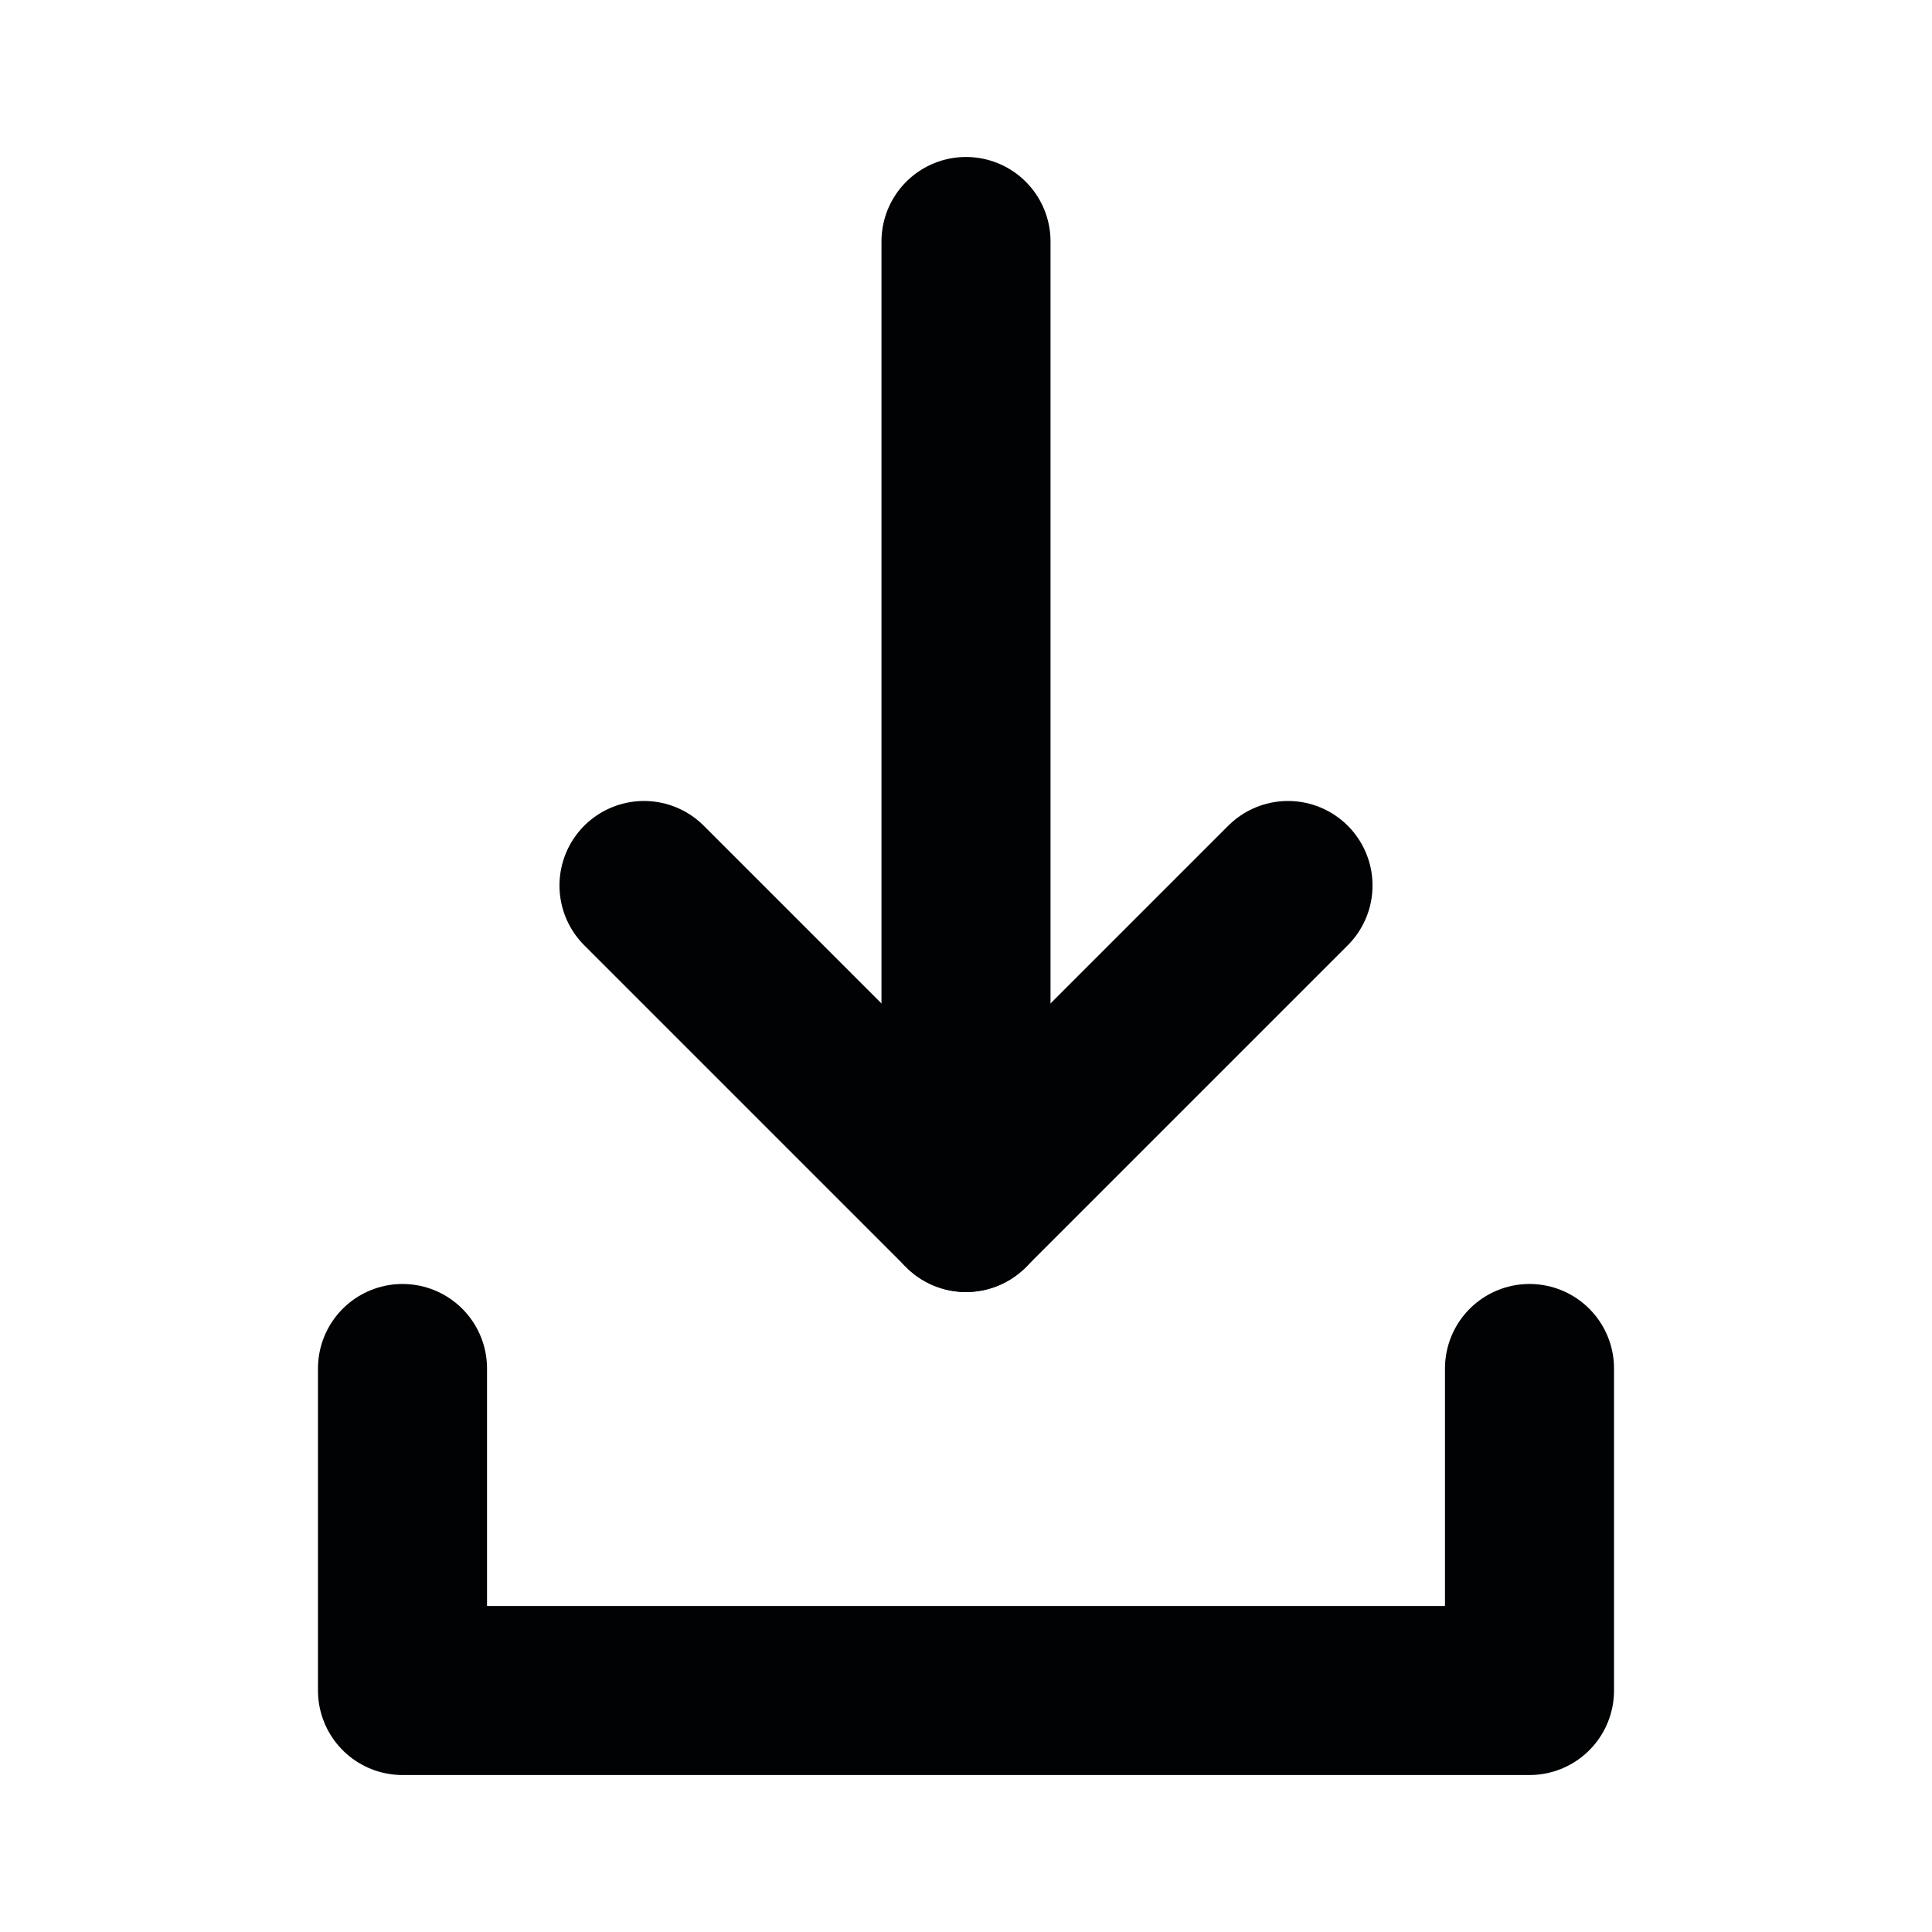
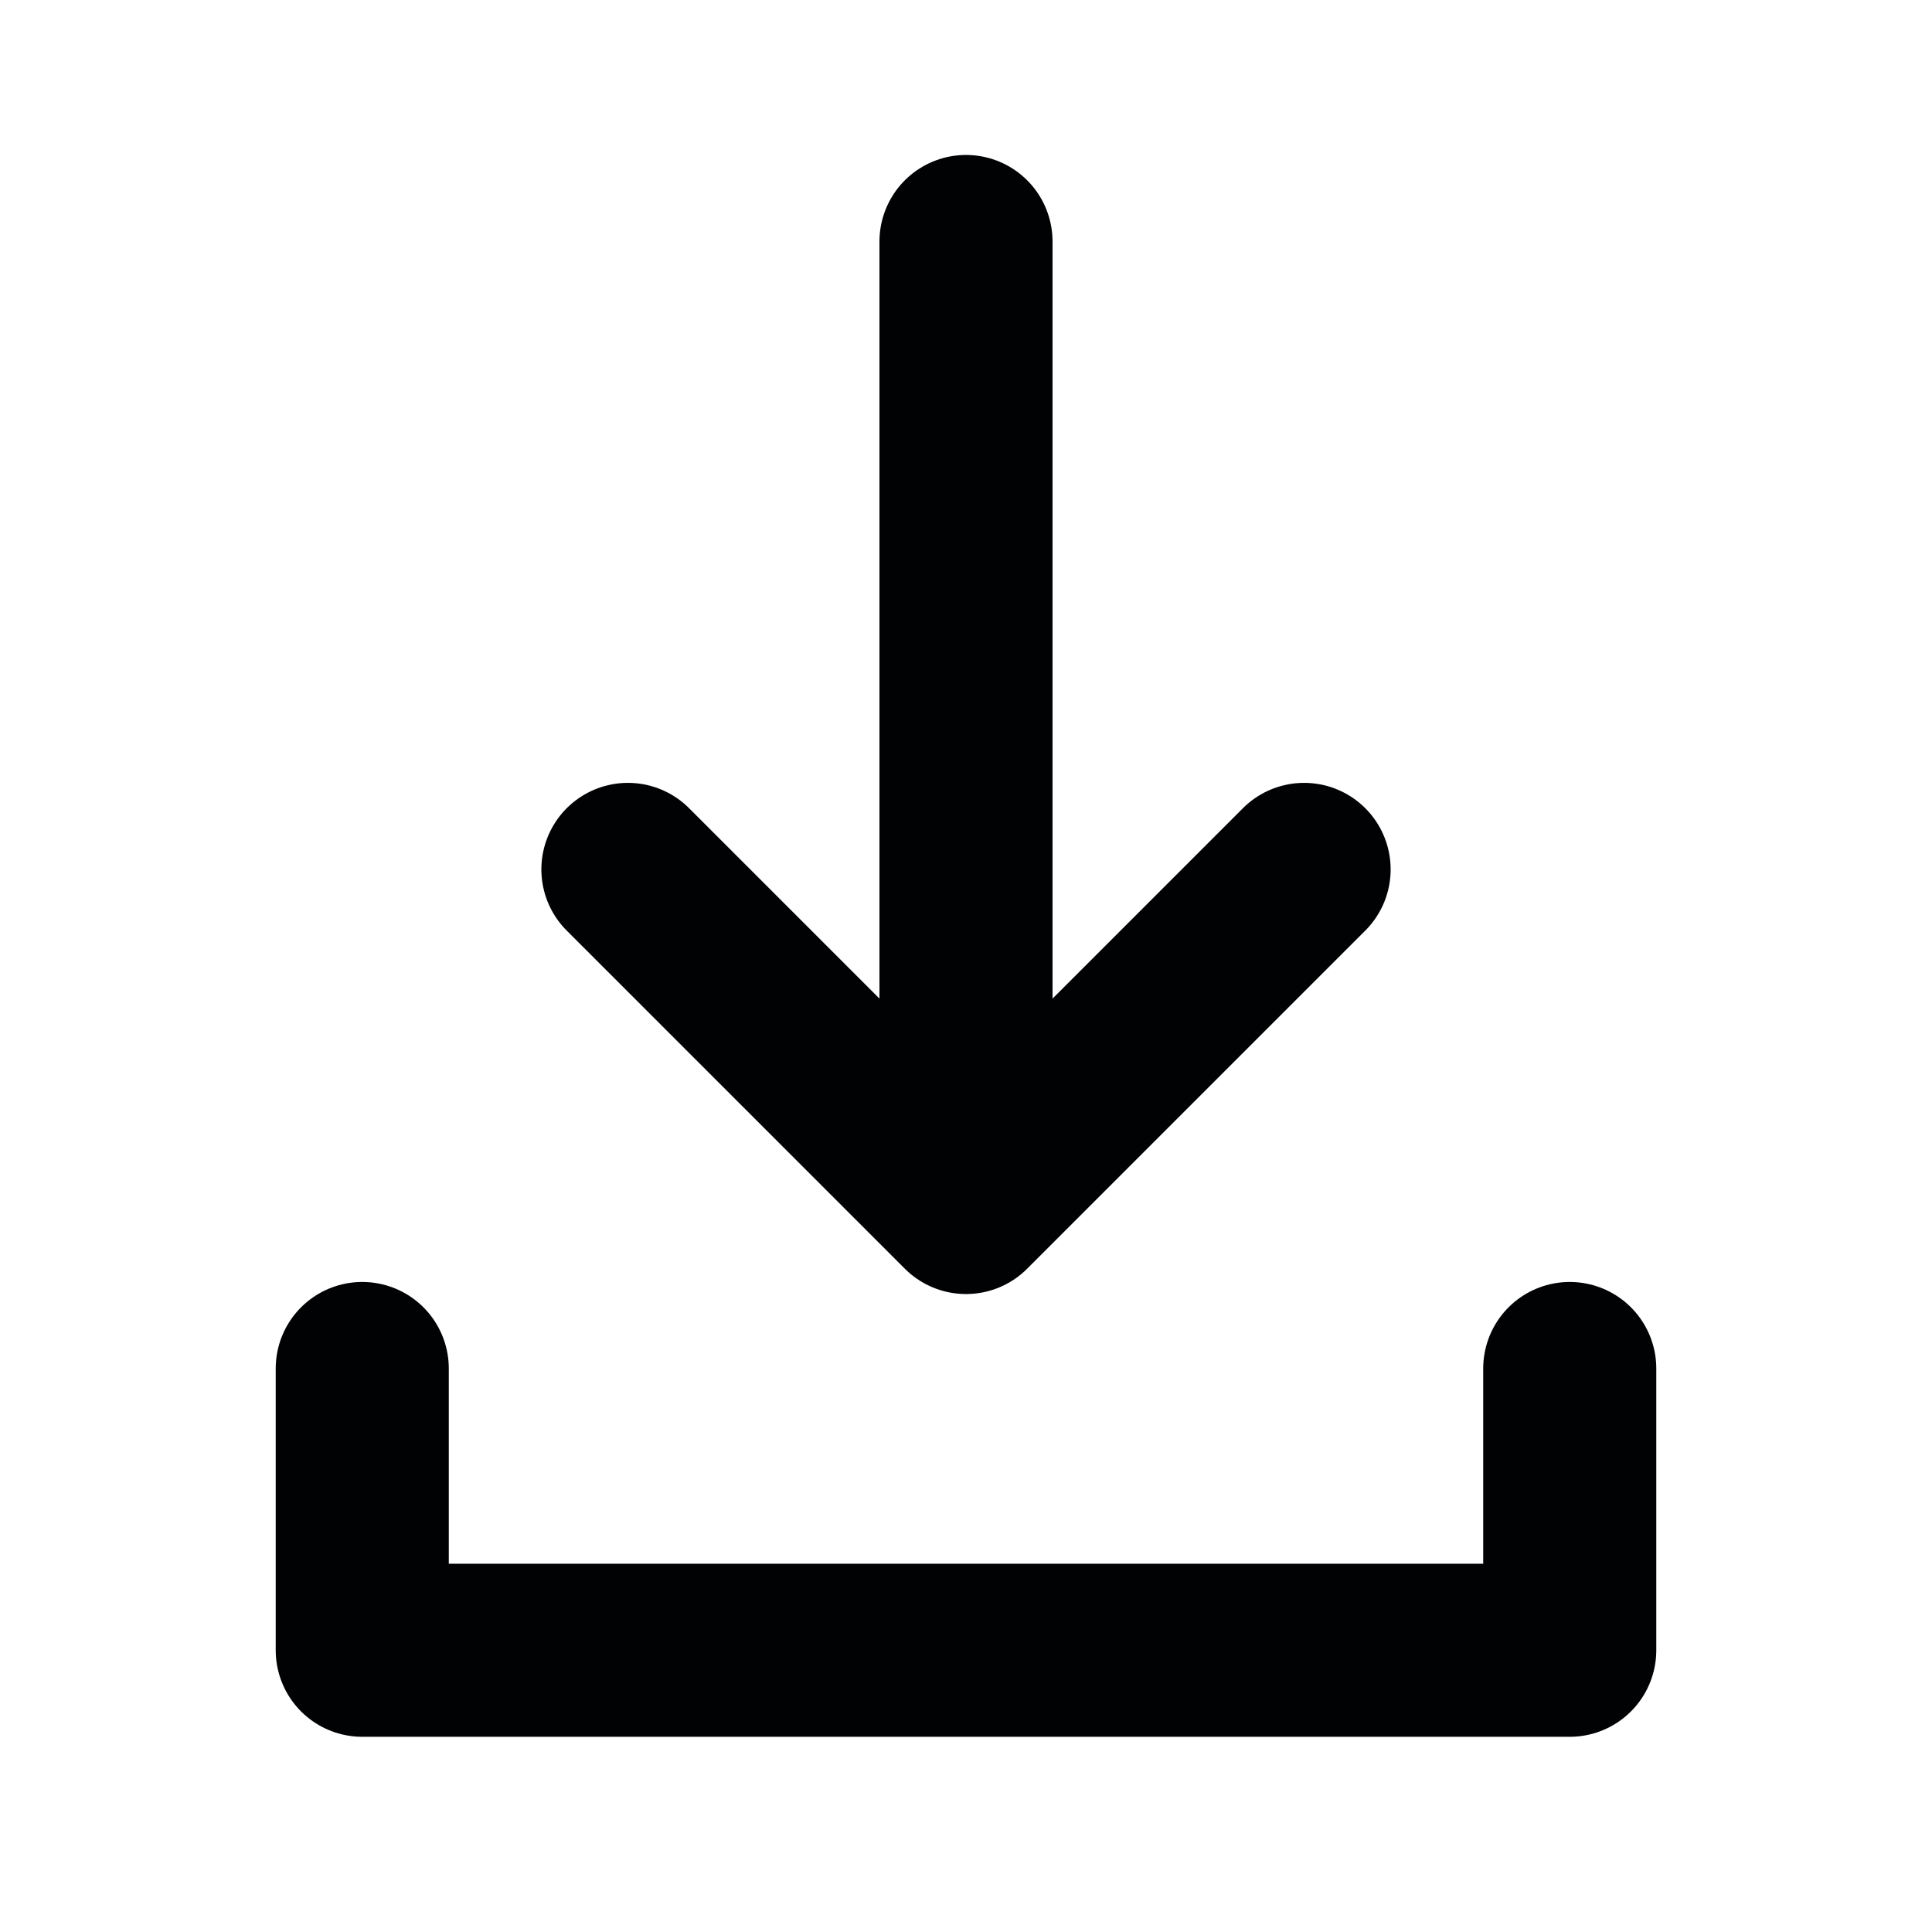
<svg xmlns="http://www.w3.org/2000/svg" width="24" height="24" viewBox="0 0 24 24">
-   <g fill="none" stroke="#010203" stroke-width="2.1" stroke-linecap="round" stroke-linejoin="round">
-     <path d="M12 3L12 15" />
-     <path d="m8 11 4 4 4-4" />
-     <path d="M5 17v4h14v-4" />
+   <g fill="none" stroke="#010203" stroke-width="2.15" stroke-linecap="round" stroke-linejoin="round">
+     <path d="M12 3v12 M7.8 10.8 12 15l4.2-4.2 M4.5 17v3.5h15V17" />
  </g>
</svg>
